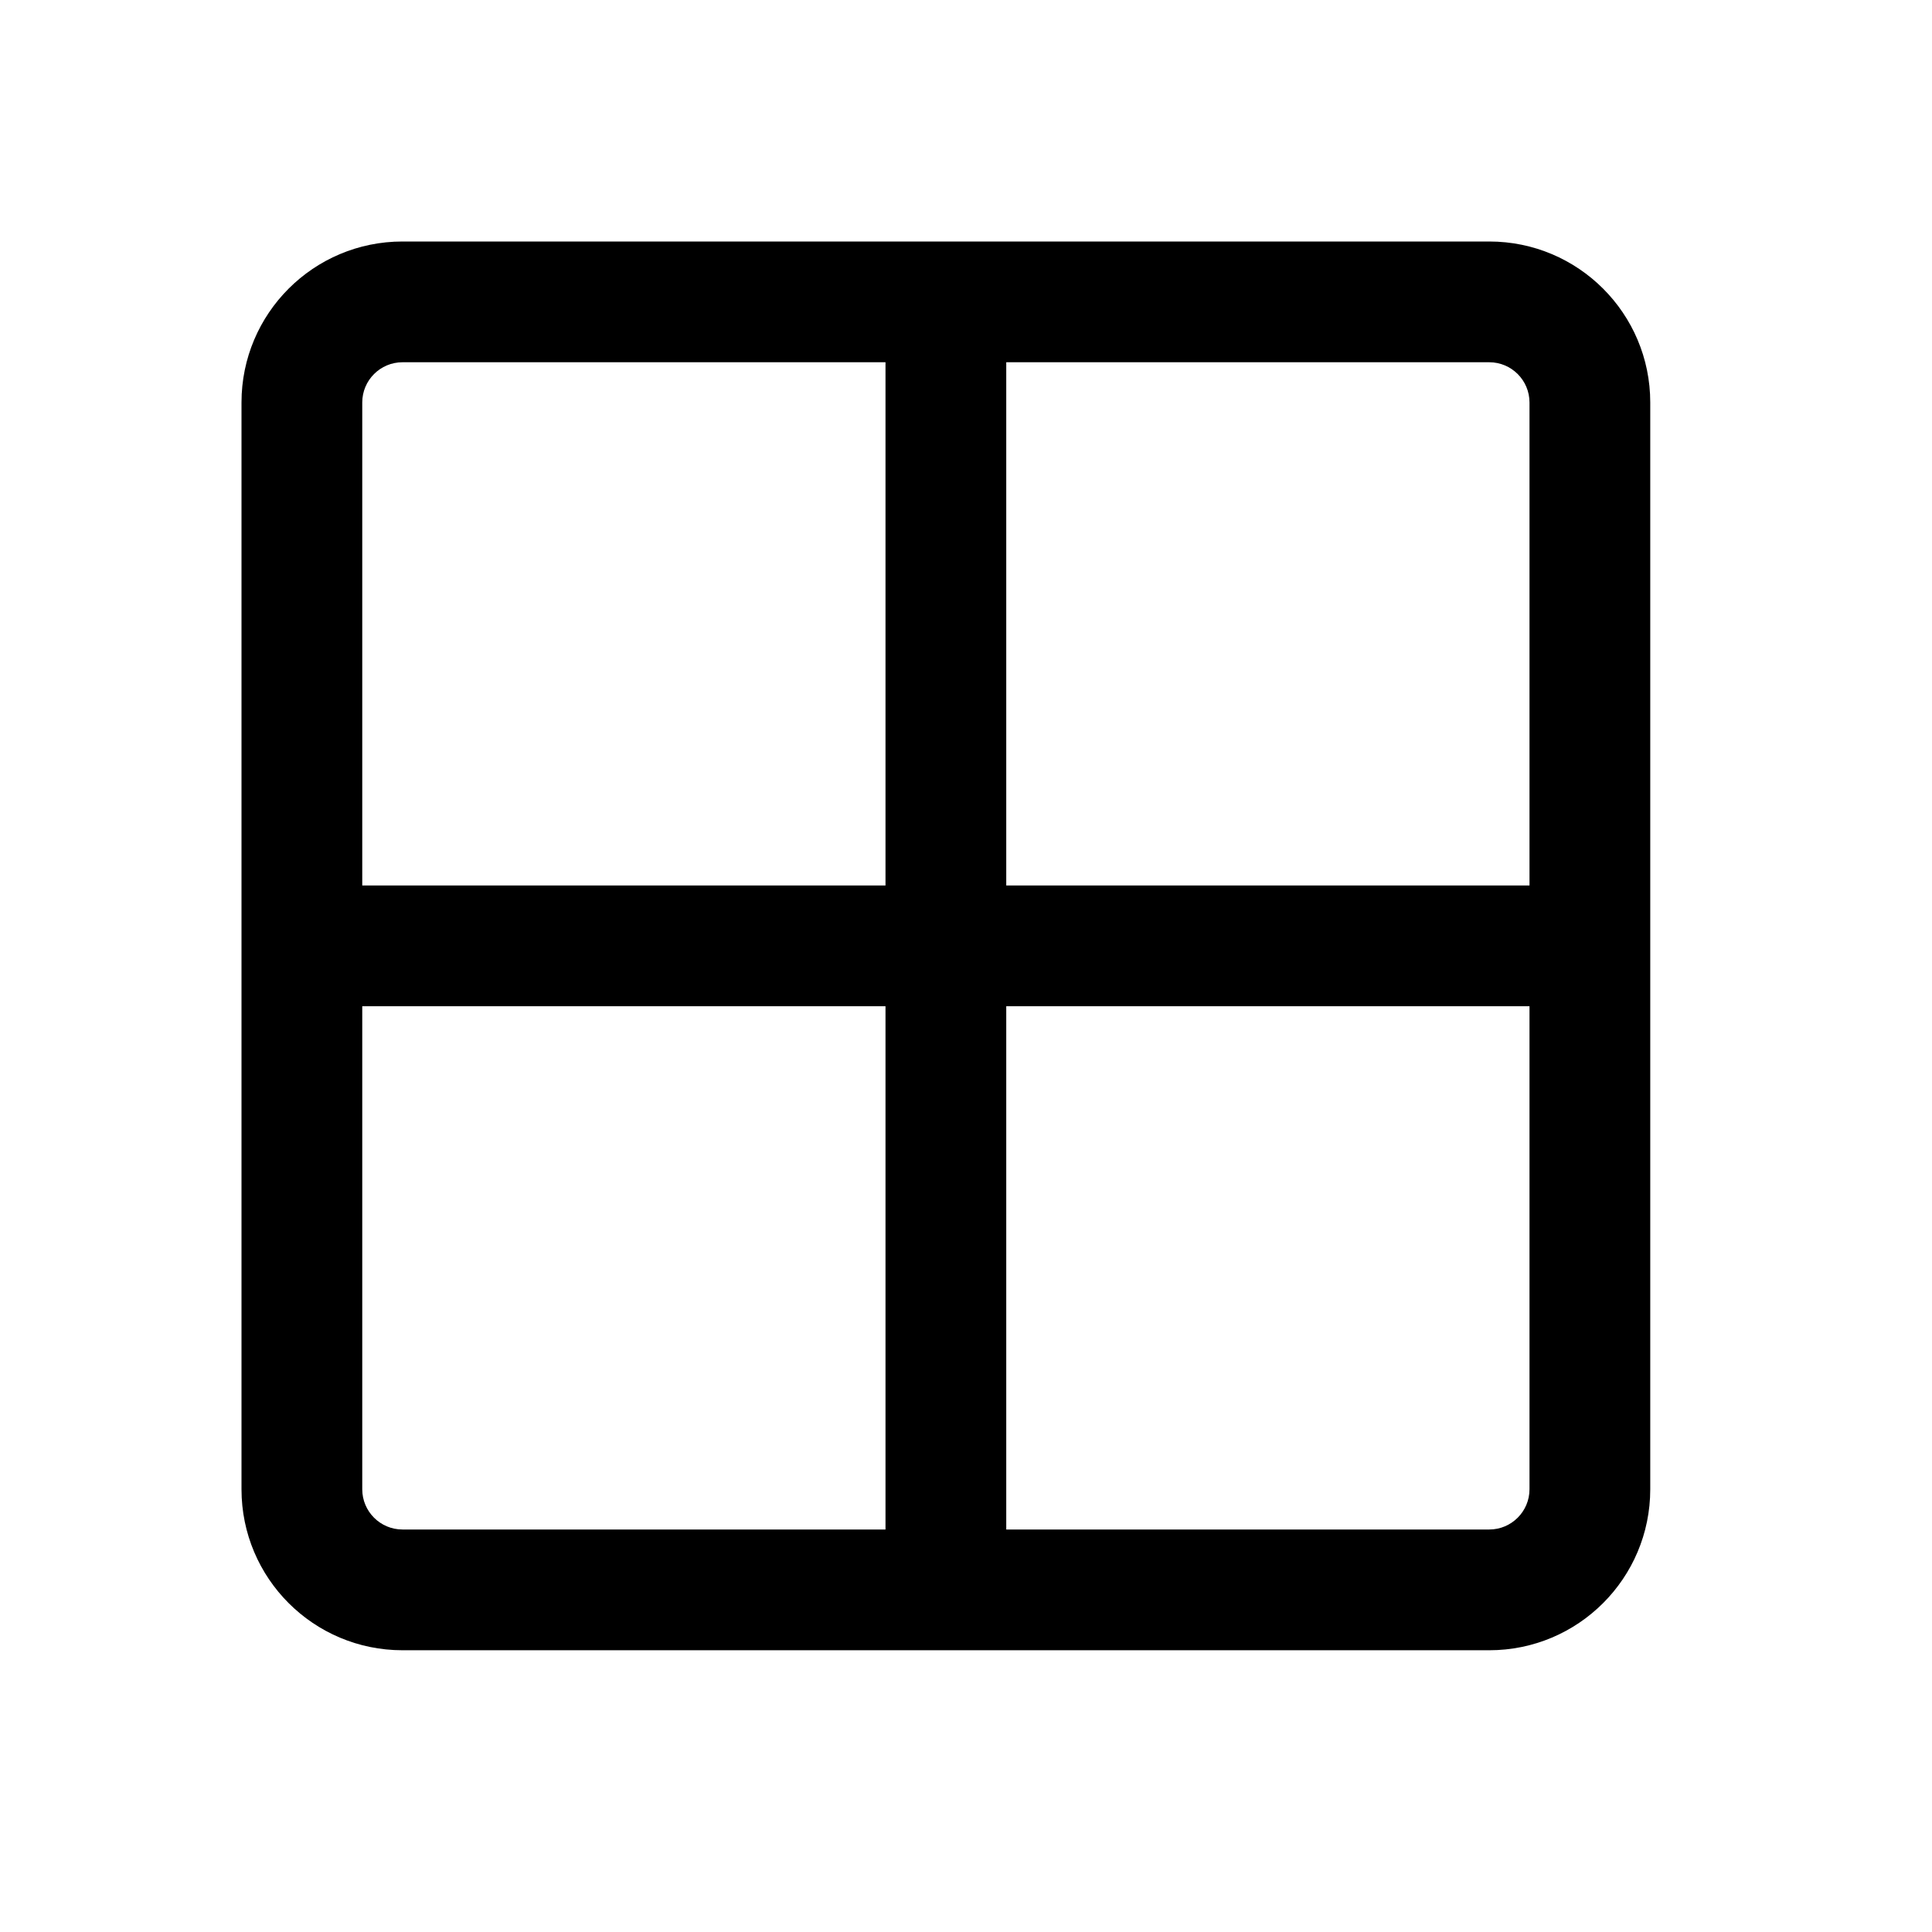
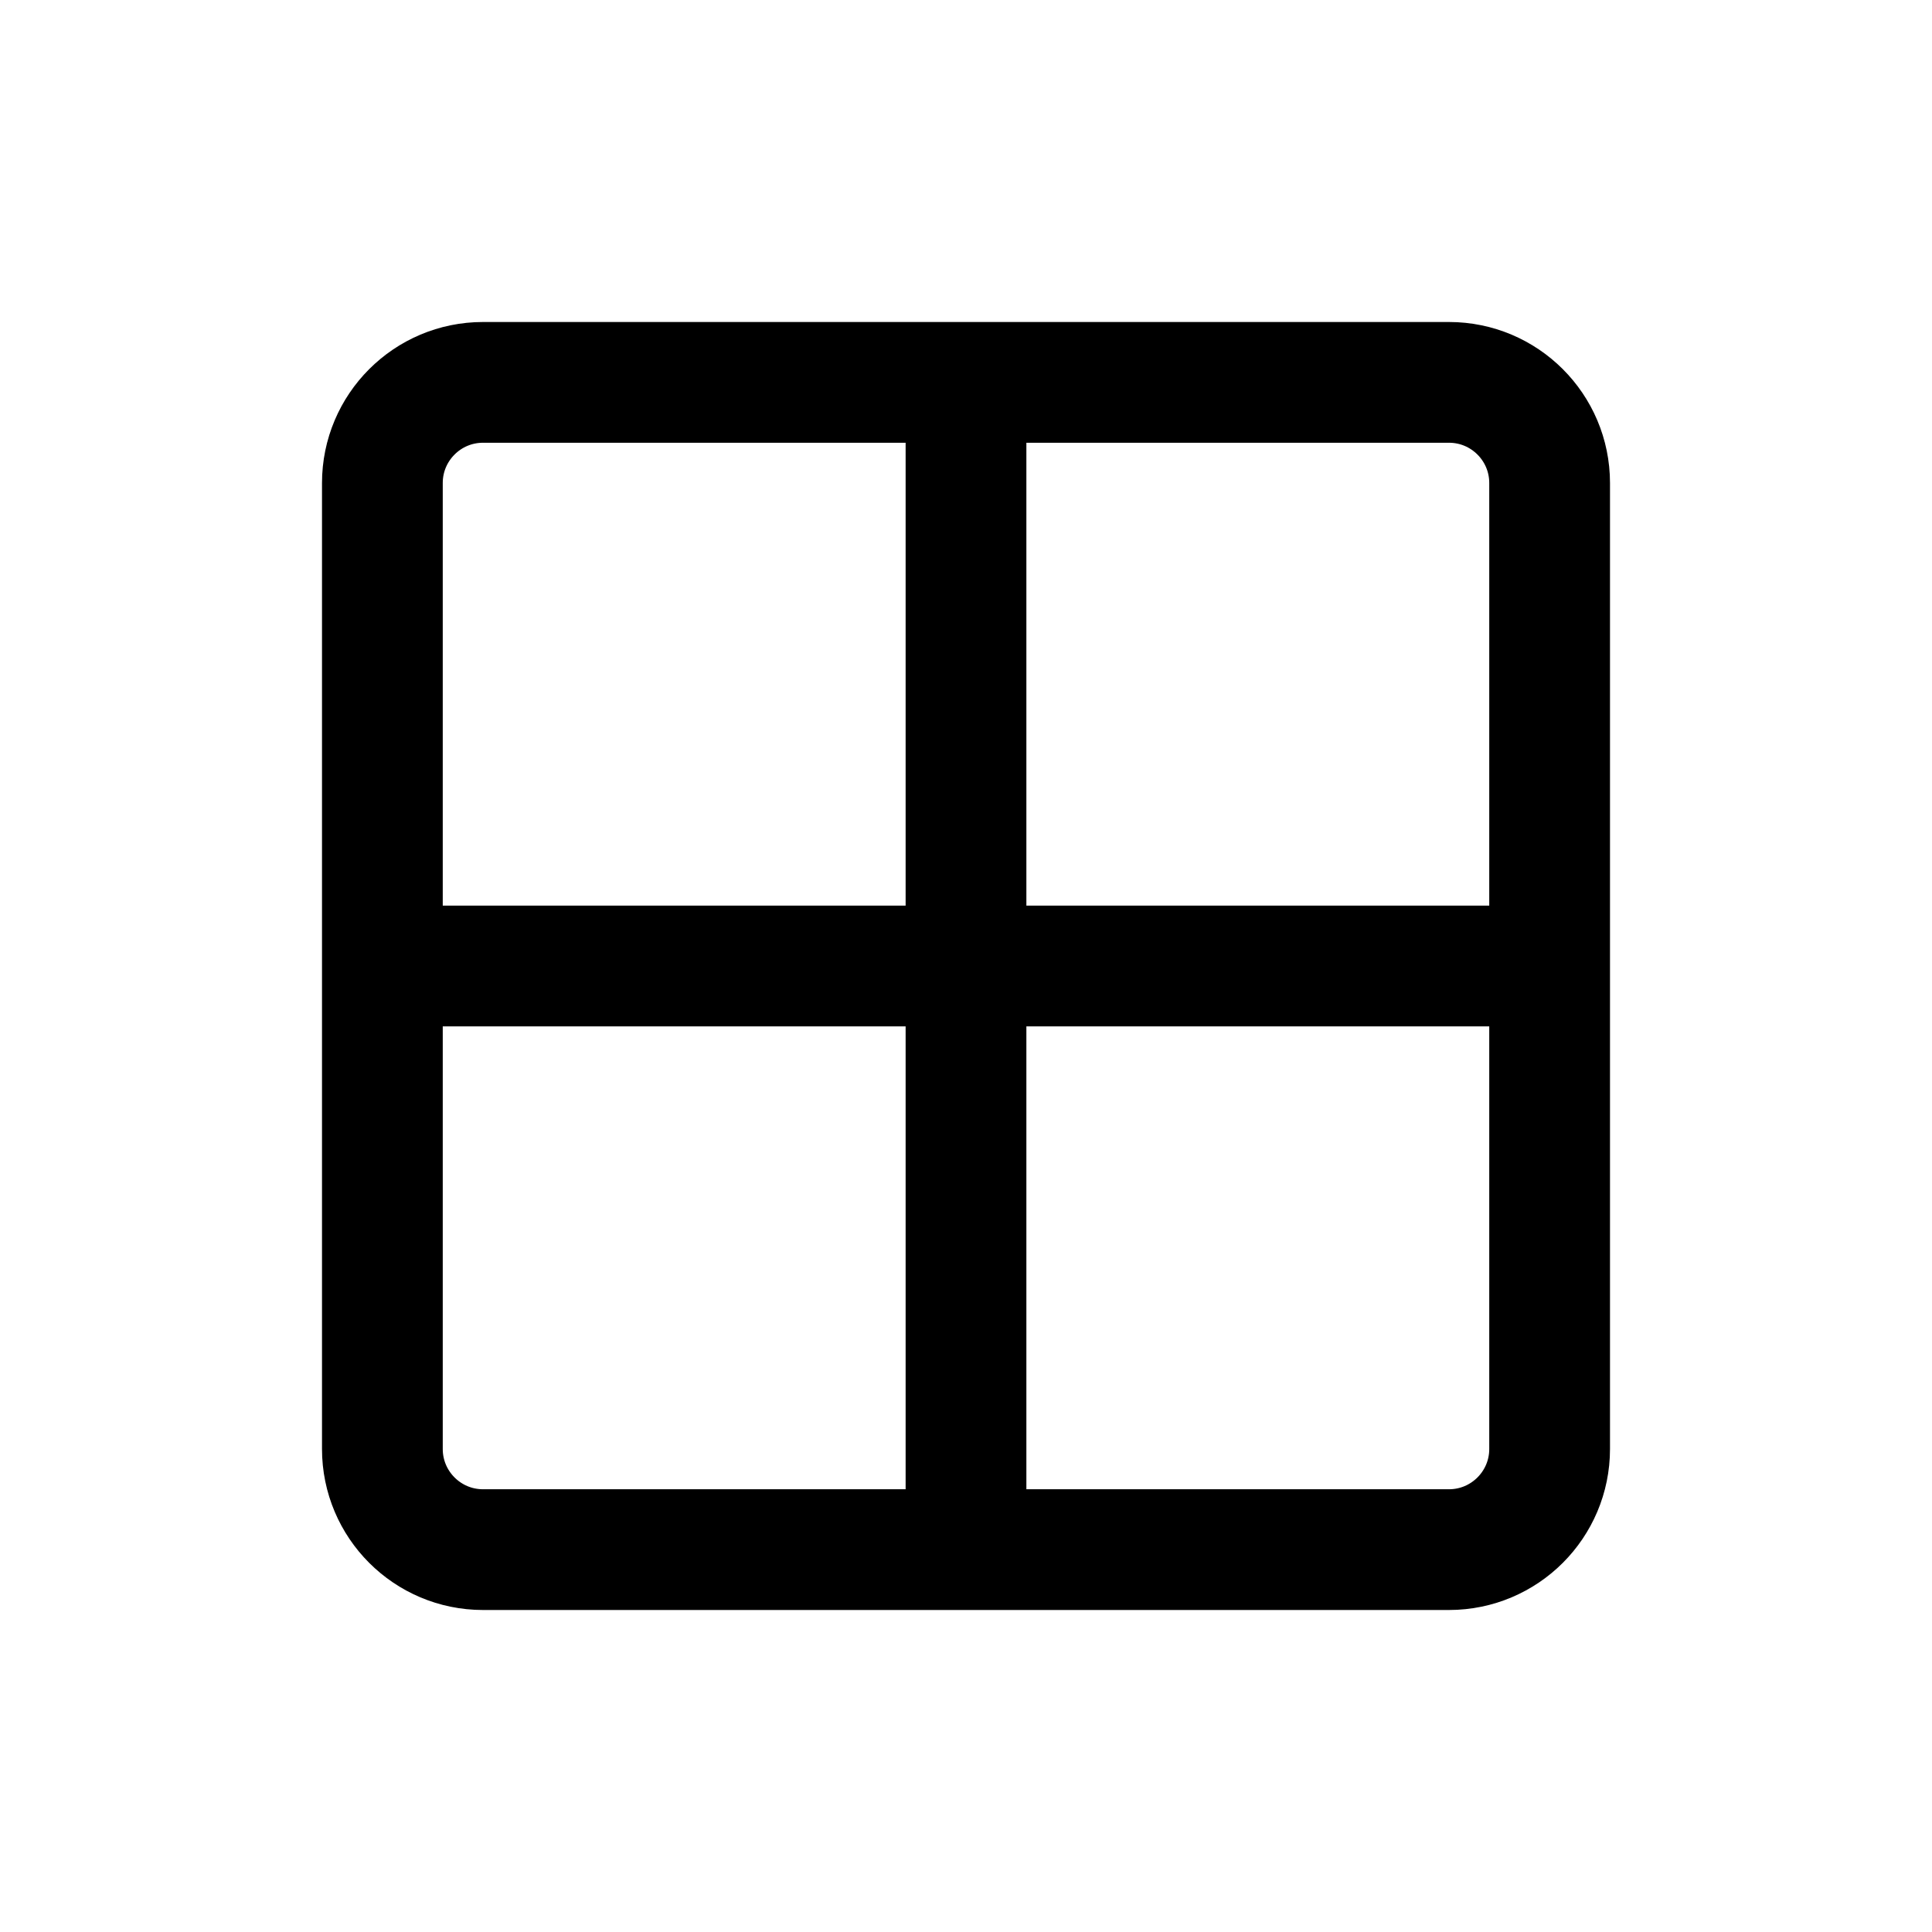
- <svg xmlns="http://www.w3.org/2000/svg" viewBox="0 0 24 24" fill="currentColor">
-   <path fill-rule="evenodd" clip-rule="evenodd" d="m3 5c0-1.105.895-2 2-2h13.5c1.105 0 2 .895 2 2v13.5c0 1.105-.895 2-2 2h-13.5c-1.105 0-2-.895-2-2zm2-.5h6v6.5h-6.5v-6c0-.276.224-.5.5-.5zm-.5 8v6c0 .276.224.5.5.5h6v-6.5zm8 0v6.5h6c.276 0 .5-.224.5-.5v-6zm0-8v6.5h6.5v-6c0-.276-.224-.5-.5-.5z" />
+ <svg xmlns="http://www.w3.org/2000/svg" viewBox="0 0 24 24" style="fill: none" stroke="currentColor" stroke-width="1.5">
+   <path d="M12 4.75H6C5.31 4.75 4.75 5.31 4.75 6V12M12 4.75H18C18.69 4.75 19.25 5.31 19.25 6V12M12 4.75V19.25M12 19.25H18C18.69 19.25 19.25 18.69 19.25 18V12M12 19.25H6C5.31 19.25 4.75 18.69 4.75 18V12M19.25 12H4.75" vector-effect="non-scaling-stroke" />
</svg>
